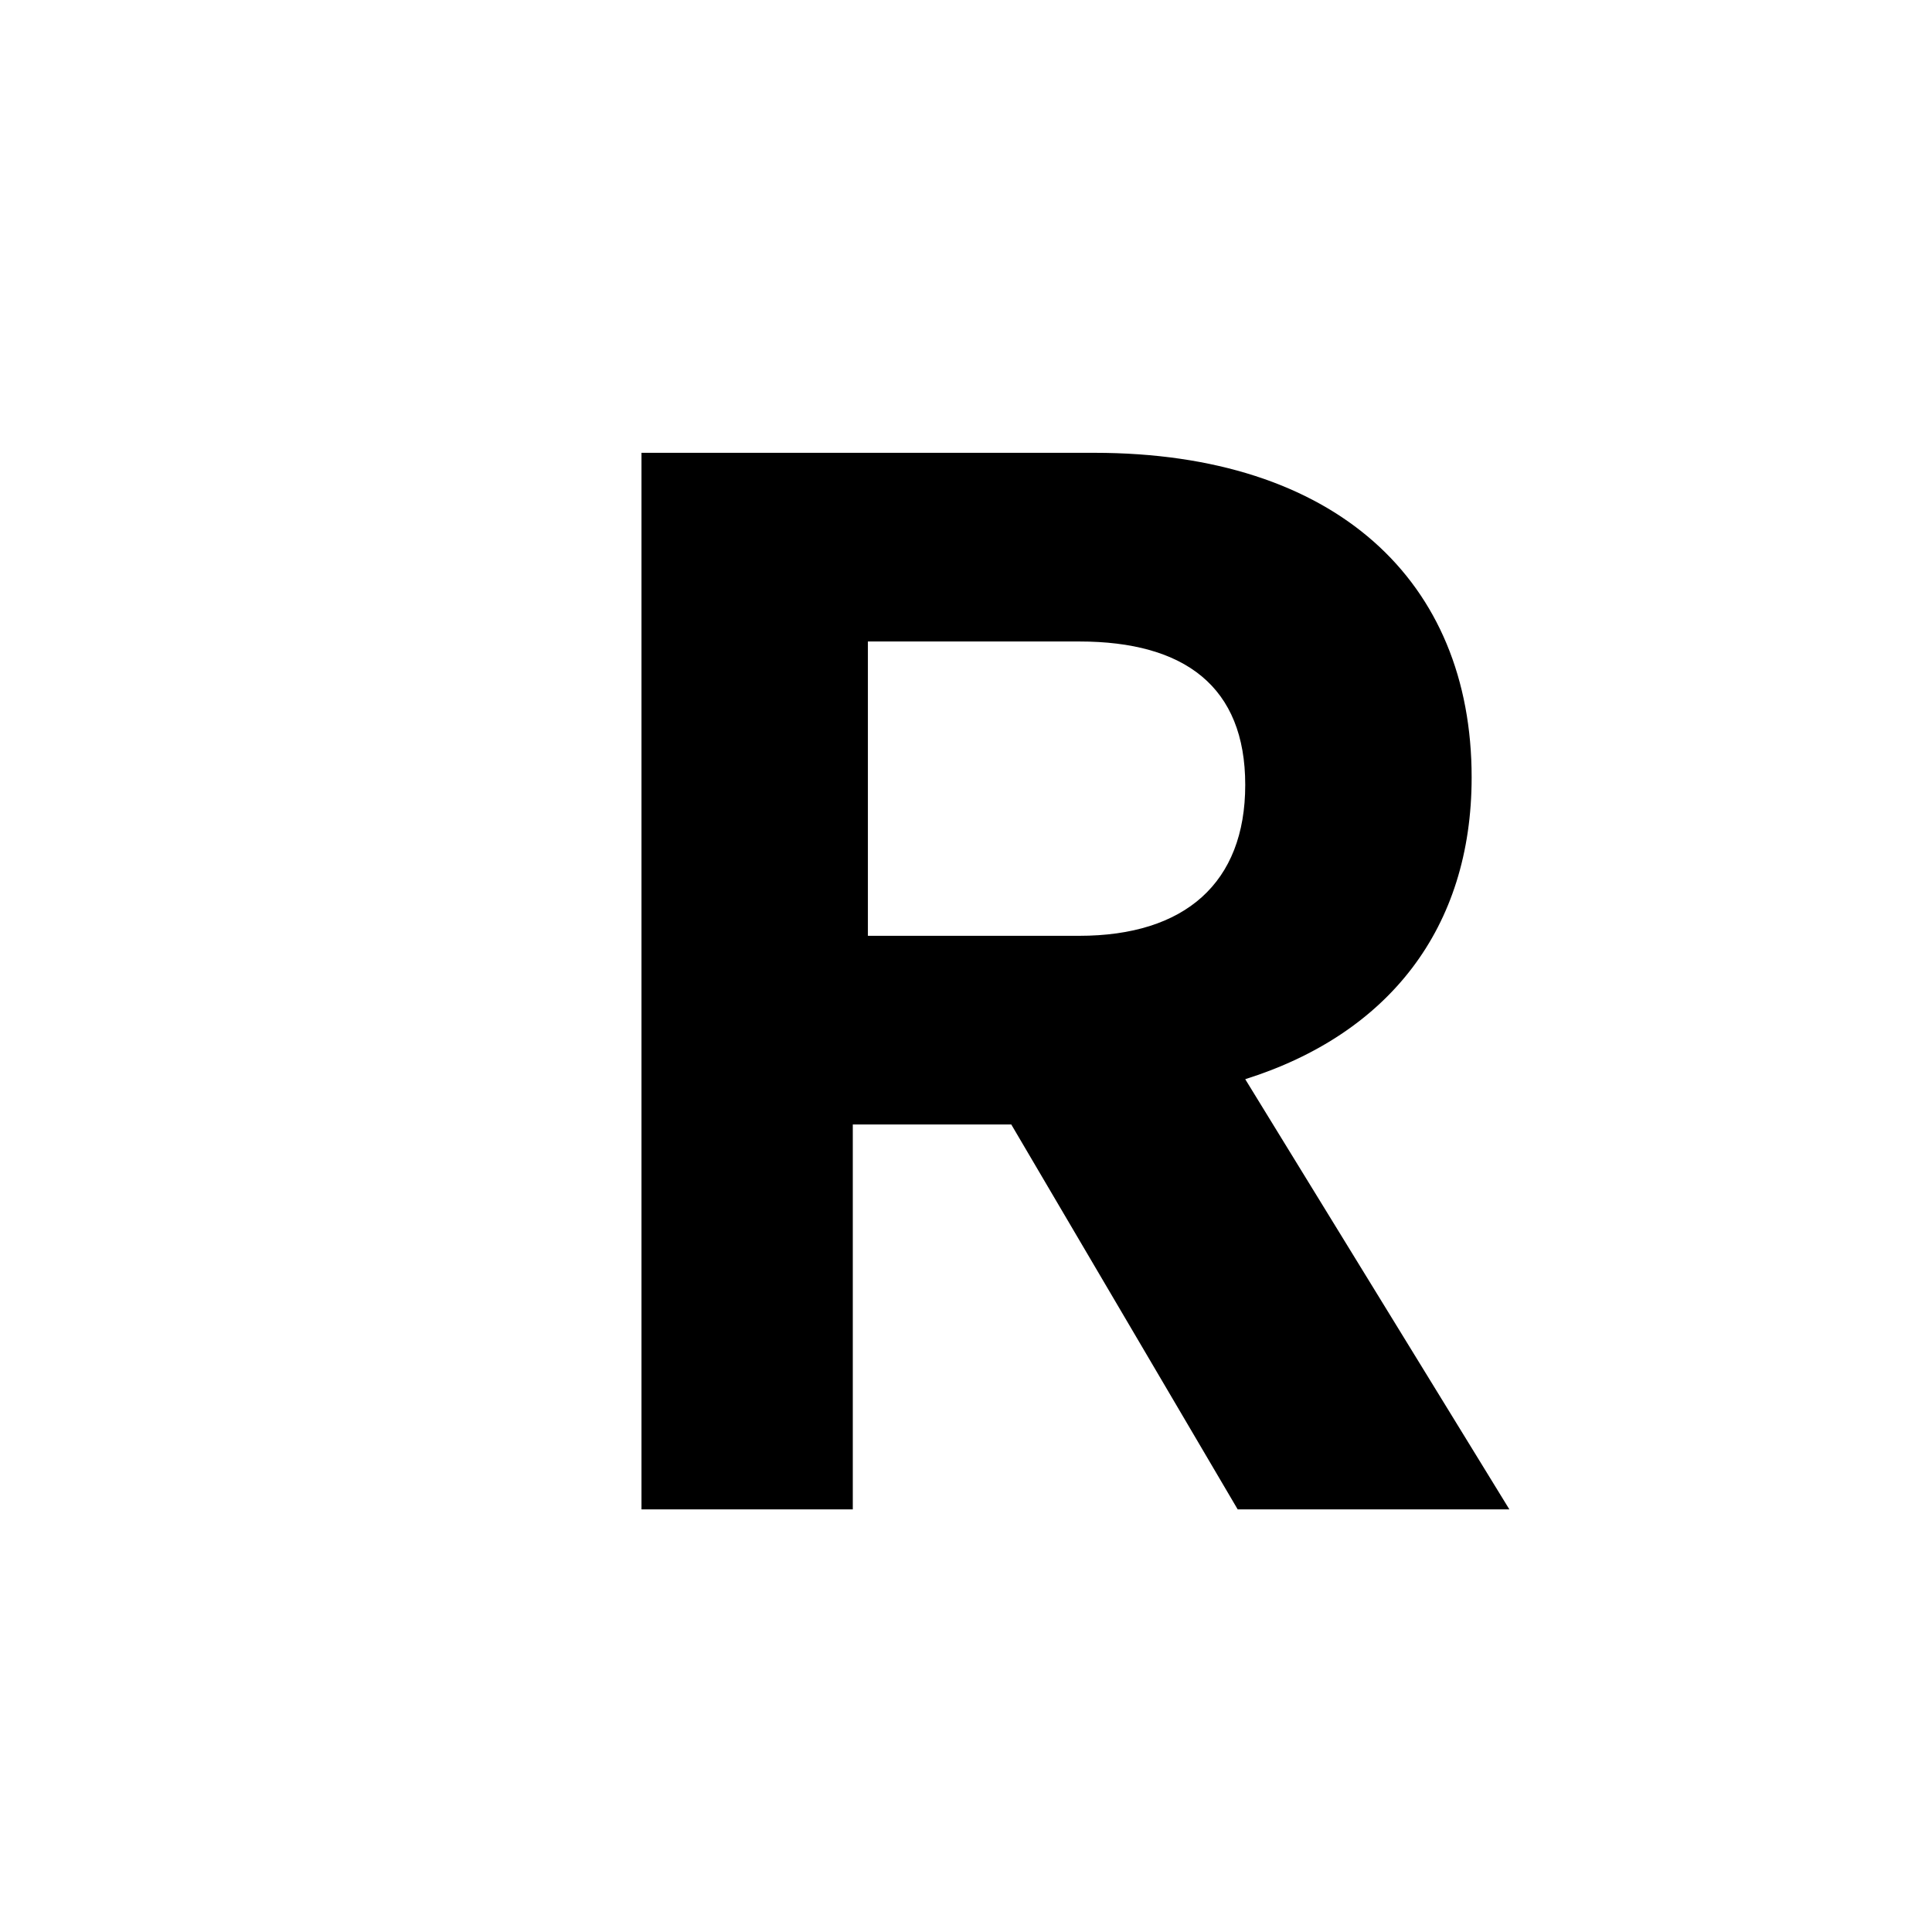
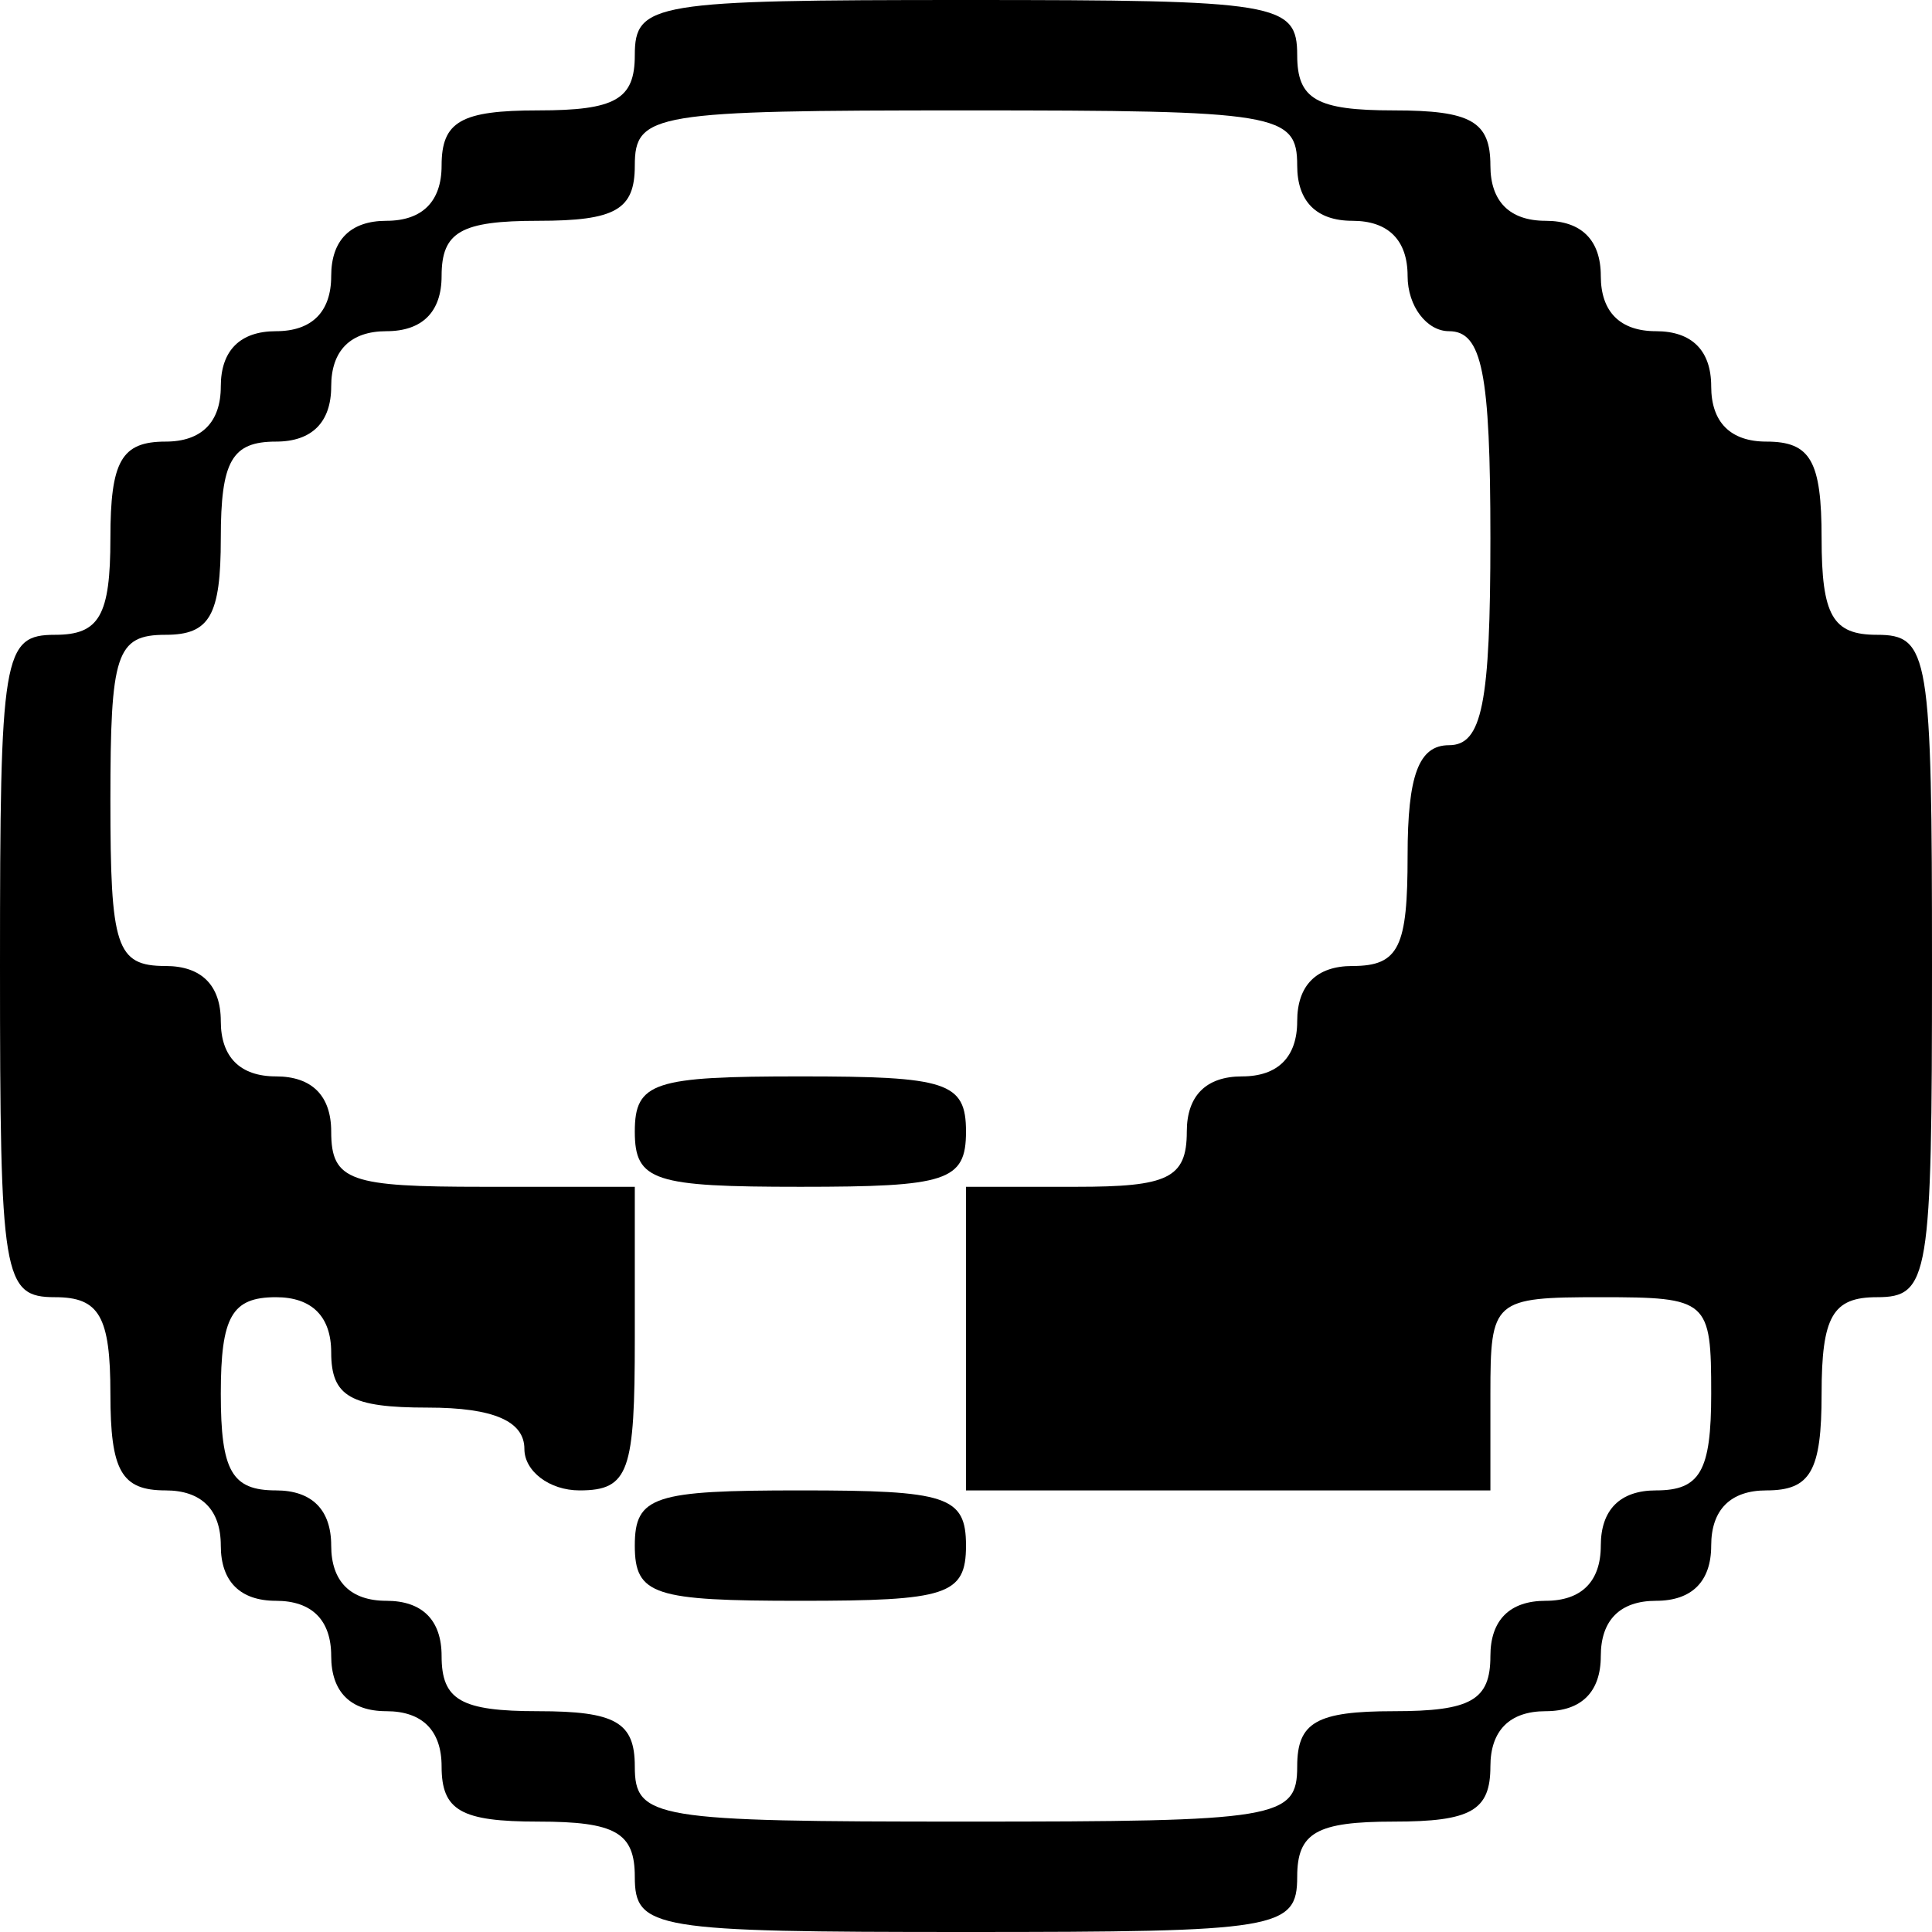
- <svg xmlns="http://www.w3.org/2000/svg" viewBox="0 0 512 512">
-   <path d="M170 400V120h120c64 0 100 34 100 86 0 40-22 68-60 80l70 114h-72l-60-102h-42v102zm60-152h56c28 0 44-14 44-40s-16-38-44-38h-56z" />
+ <svg xmlns="http://www.w3.org/2000/svg" version="1.0" width="70pt" height="70pt" viewBox="0 0 70 70" preserveAspectRatio="xMidYMid meet">
+   <g transform="translate(0,70) scale(0.1,-0.1)" fill="#000000" stroke="none">
+     <path d="M230 680 c0 -16 -7 -20 -35 -20 -28 0 -35 -4 -35 -20 0 -13 -7 -20 -20 -20 -13 0 -20 -7 -20 -20 0 -13 -7 -20 -20 -20 -13 0 -20 -7 -20 -20 0 -13 -7 -20 -20 -20 -16 0 -20 -7 -20 -35 0 -28 -4 -35 -20 -35 -19 0 -20 -7 -20 -120 0 -113 1 -120 20 -120 16 0 20 -7 20 -35 0 -28 4 -35 20 -35 13 0 20 -7 20 -20 0 -13 7 -20 20 -20 13 0 20 -7 20 -20 0 -13 7 -20 20 -20 13 0 20 -7 20 -20 0 -16 7 -20 35 -20 28 0 35 -4 35 -20 0 -19 7 -20 120 -20 113 0 120 1 120 20 0 16 7 20 35 20 28 0 35 4 35 20 0 13 7 20 20 20 13 0 20 7 20 20 0 13 7 20 20 20 13 0 20 7 20 20 0 13 7 20 20 20 16 0 20 7 20 35 0 28 4 35 20 35 19 0 20 7 20 120 0 113 -1 120 -20 120 -16 0 -20 7 -20 35 0 28 -4 35 -20 35 -13 0 -20 7 -20 20 0 13 -7 20 -20 20 -13 0 -20 7 -20 20 0 13 -7 20 -20 20 -13 0 -20 7 -20 20 0 16 -7 20 -35 20 -28 0 -35 4 -35 20 0 19 -7 20 -120 20 -113 0 -120 -1 -120 -20z m240 -40 c0 -13 7 -20 20 -20 13 0 20 -7 20 -20 0 -11 7 -20 15 -20 12 0 15 -15 15 -75 0 -60 -3 -75 -15 -75 -11 0 -15 -11 -15 -40 0 -33 -3 -40 -20 -40 -13 0 -20 -7 -20 -20 0 -13 -7 -20 -20 -20 -13 0 -20 -7 -20 -20 0 -17 -7 -20 -40 -20 l-40 0 0 -55 0 -55 95 0 95 0 0 35 c0 34 1 35 40 35 39 0 40 -1 40 -35 0 -28 -4 -35 -20 -35 -13 0 -20 -7 -20 -20 0 -13 -7 -20 -20 -20 -13 0 -20 -7 -20 -20 0 -16 -7 -20 -35 -20 -28 0 -35 -4 -35 -20 0 -19 -7 -20 -120 -20 -113 0 -120 1 -120 20 0 16 -7 20 -35 20 -28 0 -35 4 -35 20 0 13 -7 20 -20 20 -13 0 -20 7 -20 20 0 13 -7 20 -20 20 -16 0 -20 7 -20 35 0 28 4 35 20 35 13 0 20 -7 20 -20 0 -16 7 -20 35 -20 24 0 35 -5 35 -15 0 -8 9 -15 20 -15 18 0 20 7 20 55 l0 55 -55 0 c-48 0 -55 2 -55 20 0 13 -7 20 -20 20 -13 0 -20 7 -20 20 0 13 -7 20 -20 20 -18 0 -20 7 -20 60 0 53 2 60 20 60 16 0 20 7 20 35 0 28 4 35 20 35 13 0 20 7 20 20 0 13 7 20 20 20 13 0 20 7 20 20 0 16 7 20 35 20 28 0 35 4 35 20 0 19 7 20 120 20 113 0 120 -1 120 -20z" />
+     <path d="M230 290 c0 -18 7 -20 60 -20 53 0 60 2 60 20 0 18 -7 20 -60 20 -53 0 -60 -2 -60 -20z" />
+     <path d="M230 140 c0 -18 7 -20 60 -20 53 0 60 2 60 20 0 18 -7 20 -60 20 -53 0 -60 -2 -60 -20z" />
+   </g>
</svg>
